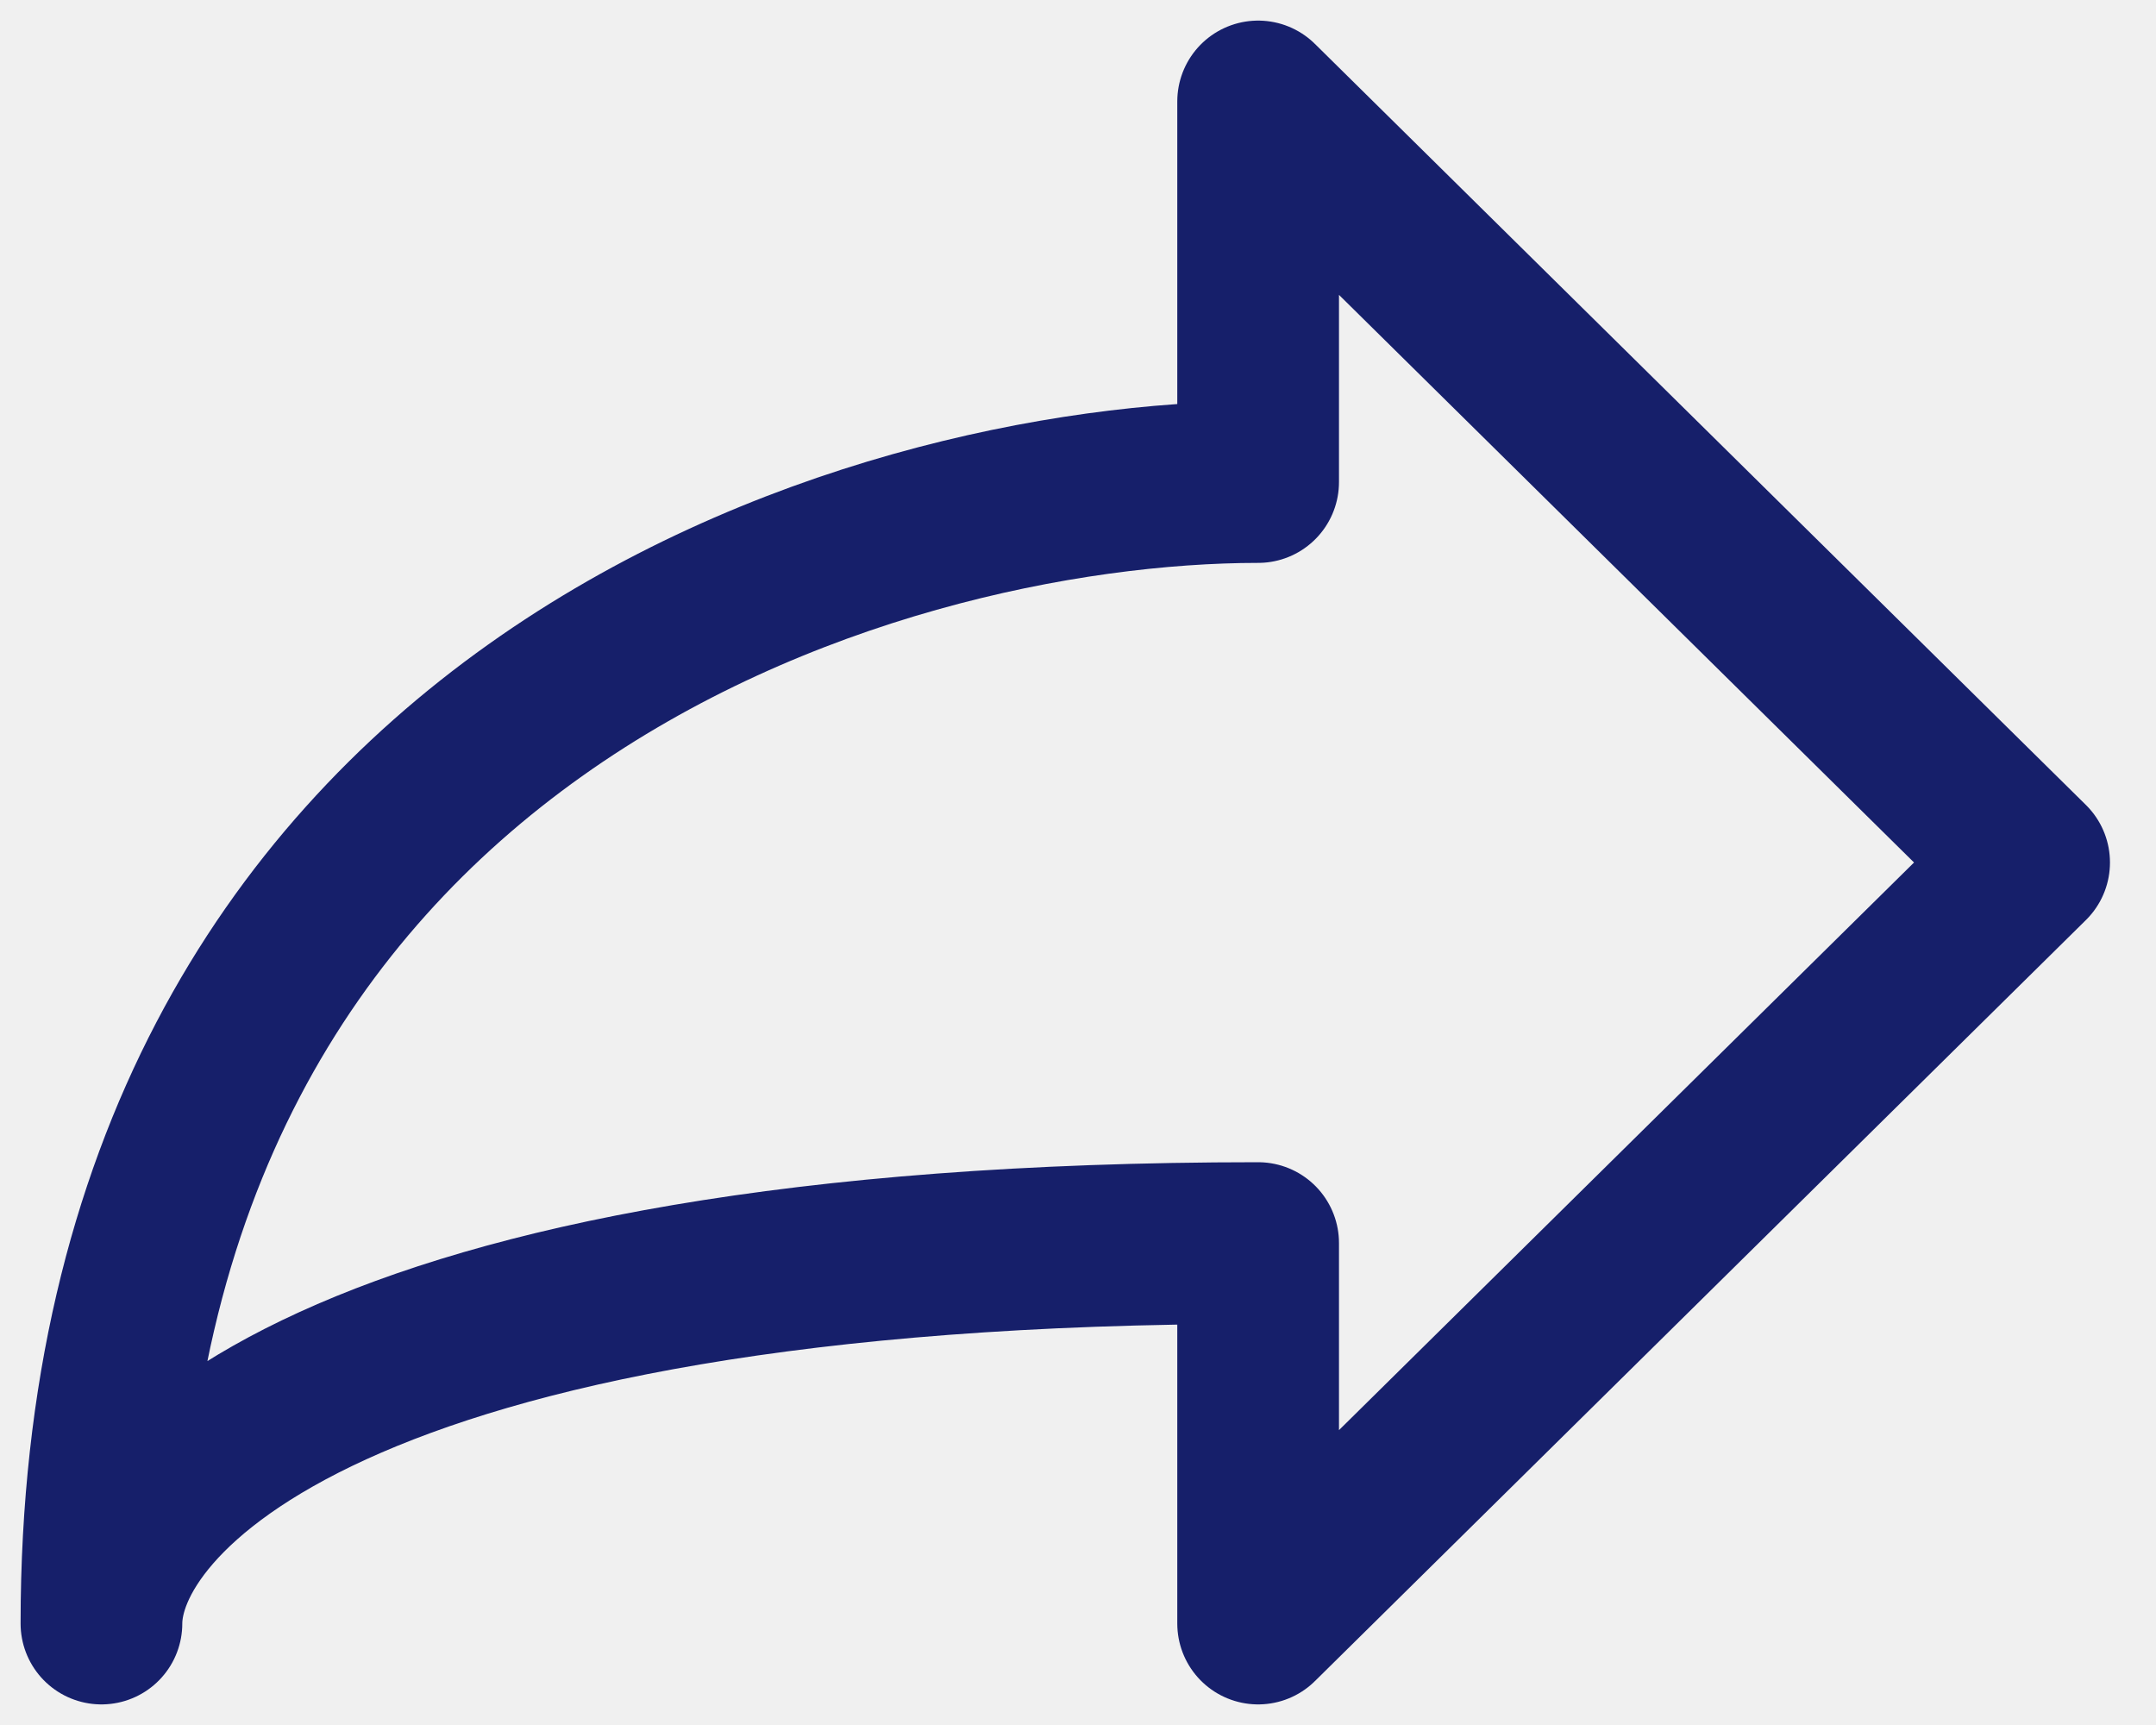
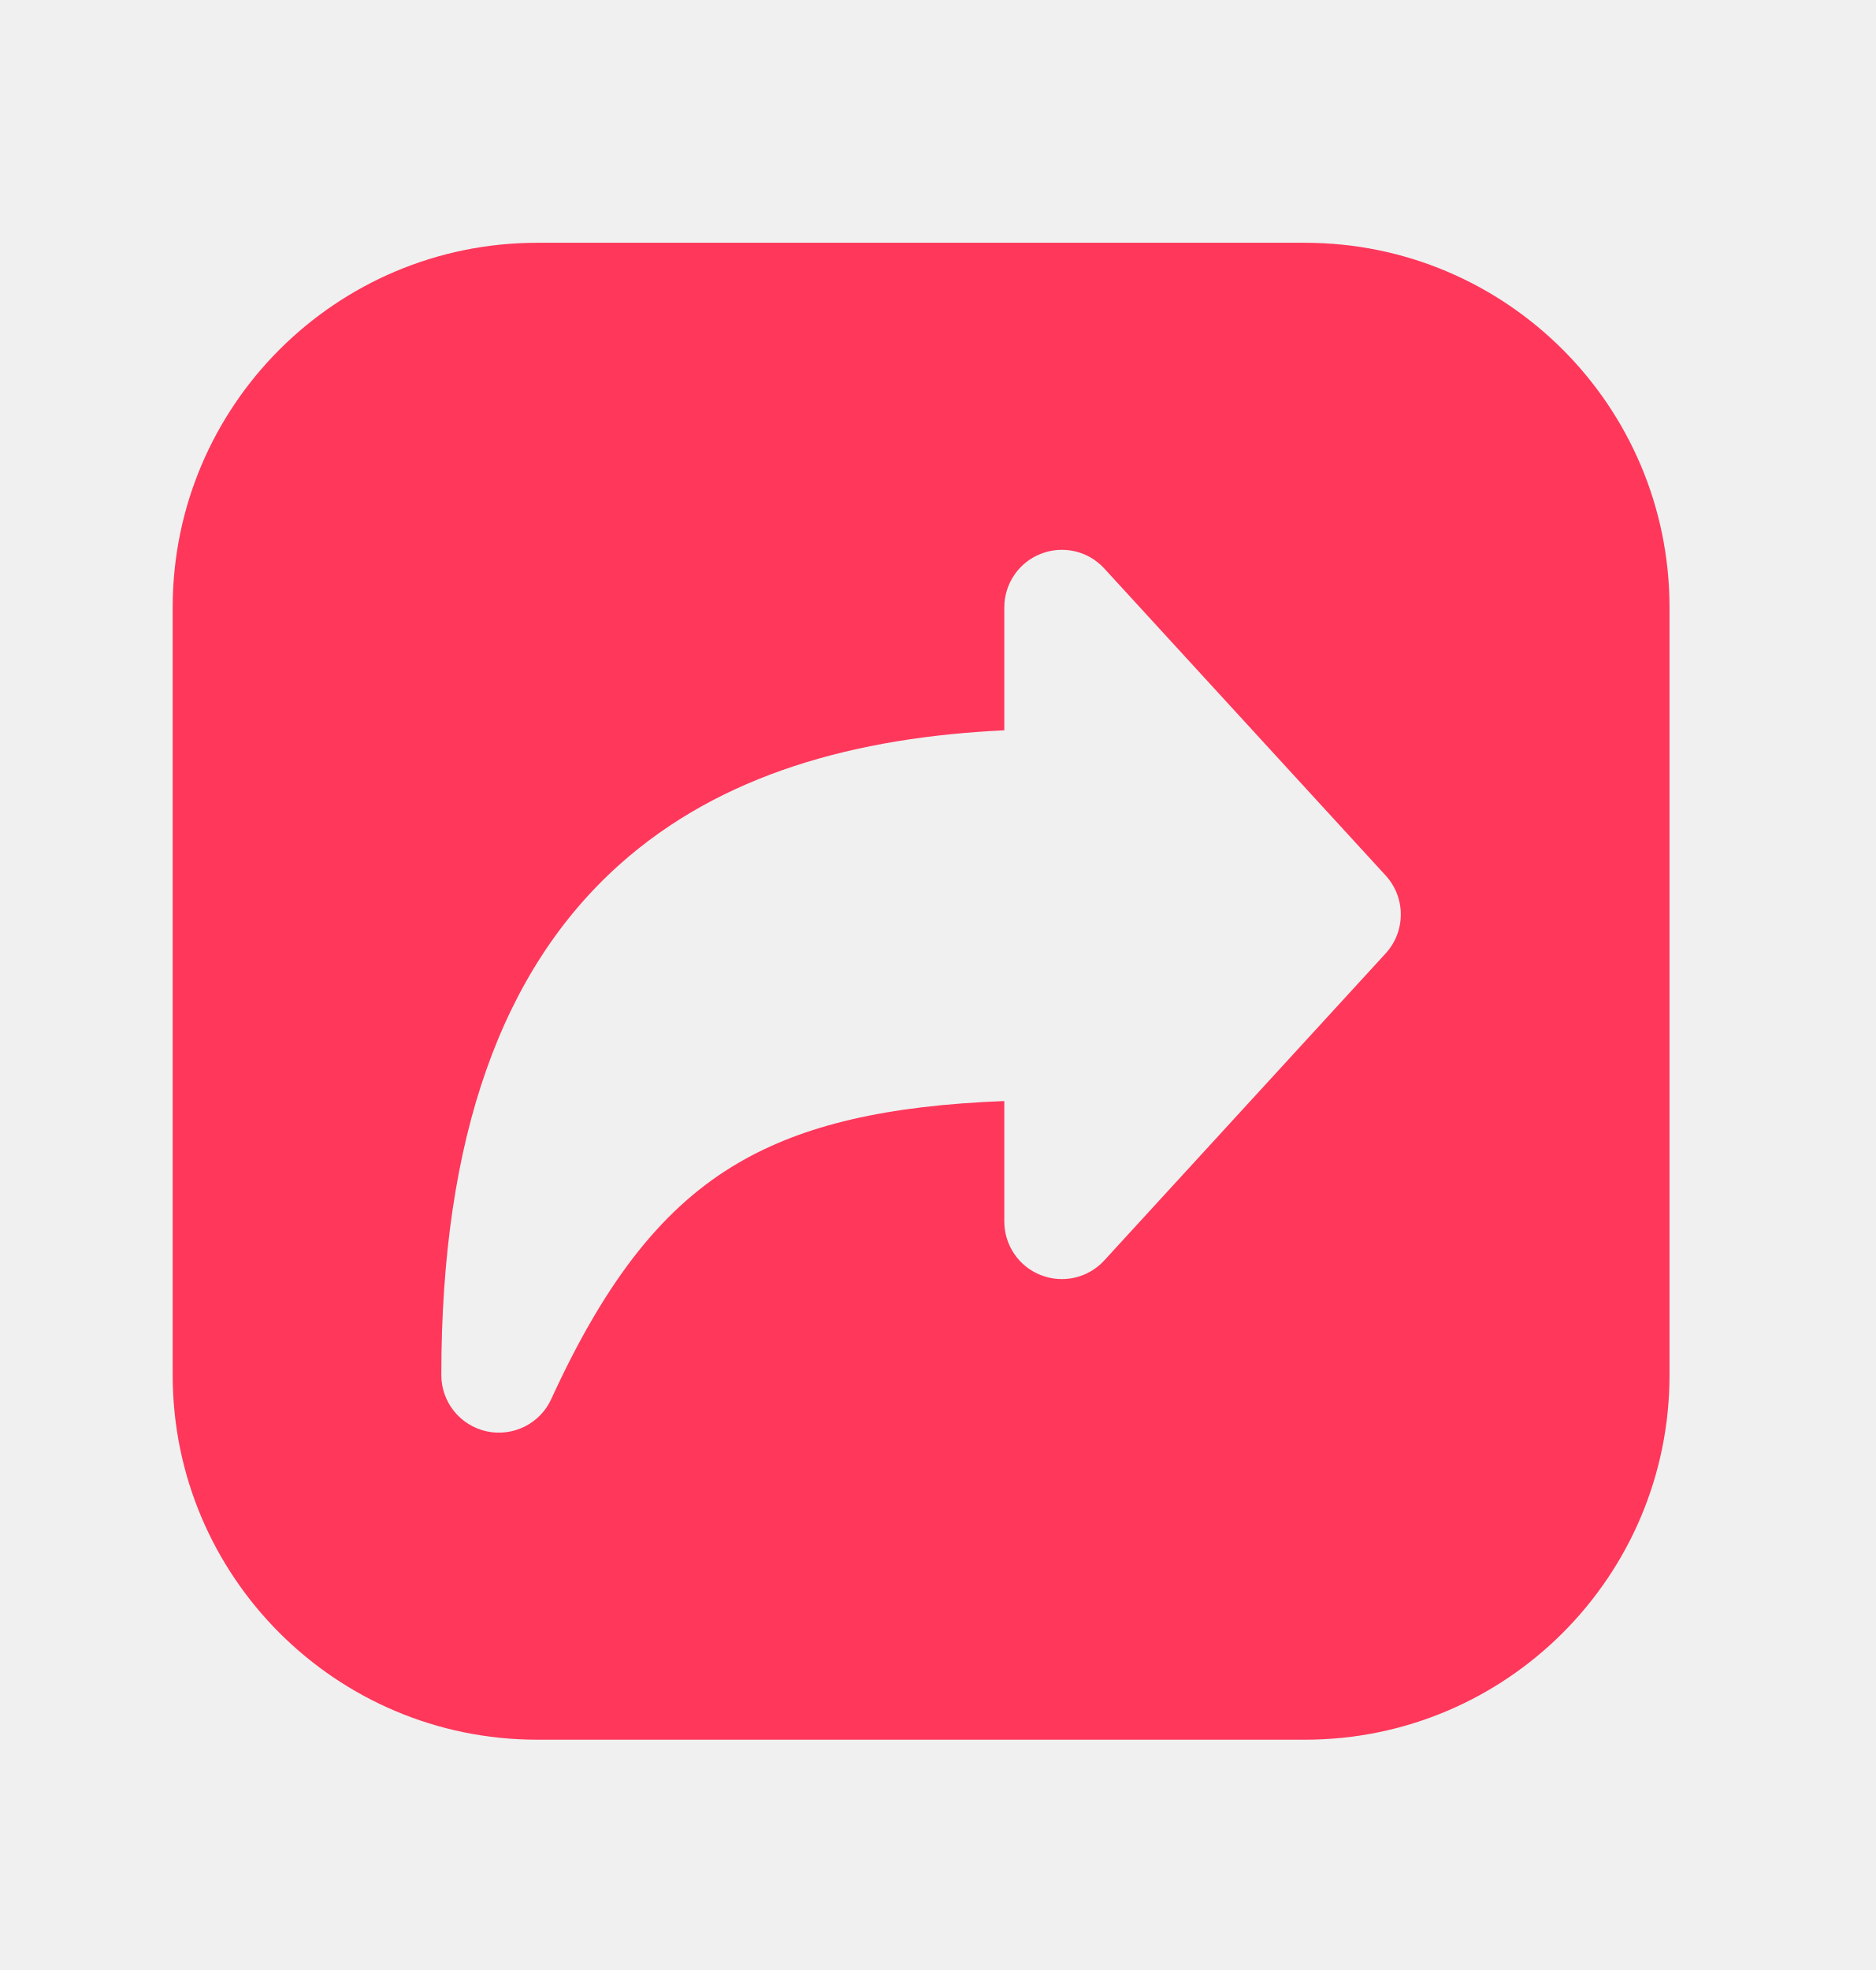
- <svg xmlns="http://www.w3.org/2000/svg" width="20" height="16" viewBox="0 0 20 16" fill="none">
-   <g clip-path="url(#clip0_1_23001)">
-     <path d="M18.823 8L11.671 0.941V4.471C8.094 4.471 0.941 6.588 0.941 15.059C0.941 13.882 3.087 11.53 11.671 11.53V15.059L18.823 8Z" stroke="#161F6A" stroke-width="1.5" stroke-linecap="round" stroke-linejoin="round" />
-   </g>
-   <defs>
-     <clipPath id="clip0_1_23001">
-       <rect width="19.765" height="16" fill="white" />
-     </clipPath>
-   </defs>
+ <svg xmlns="http://www.w3.org/2000/svg" width="20" height="21" viewBox="0 0 20 21" fill="none">
+   <path fill-rule="evenodd" clip-rule="evenodd" d="M1.841 6.475C1.841 4.328 3.582 2.588 5.728 2.588H13.912C16.058 2.588 17.799 4.328 17.799 6.475V14.658C17.799 16.805 16.058 18.545 13.912 18.545H5.728C3.582 18.545 1.841 16.805 1.841 14.658V6.475ZM11.098 5.903C11.334 5.811 11.602 5.873 11.773 6.06L14.773 9.333C14.988 9.568 14.988 9.928 14.773 10.163L11.773 13.436C11.602 13.623 11.334 13.685 11.098 13.593C10.862 13.502 10.707 13.274 10.707 13.021V11.737C9.453 11.785 8.569 11.991 7.878 12.393C7.092 12.85 6.474 13.611 5.877 14.914C5.757 15.176 5.47 15.319 5.188 15.258C4.906 15.196 4.705 14.947 4.705 14.658C4.705 12.107 5.356 10.338 6.597 9.223C7.685 8.246 9.131 7.86 10.707 7.785V6.475C10.707 6.222 10.862 5.994 11.098 5.903Z" fill="#FE375B" />
</svg>
